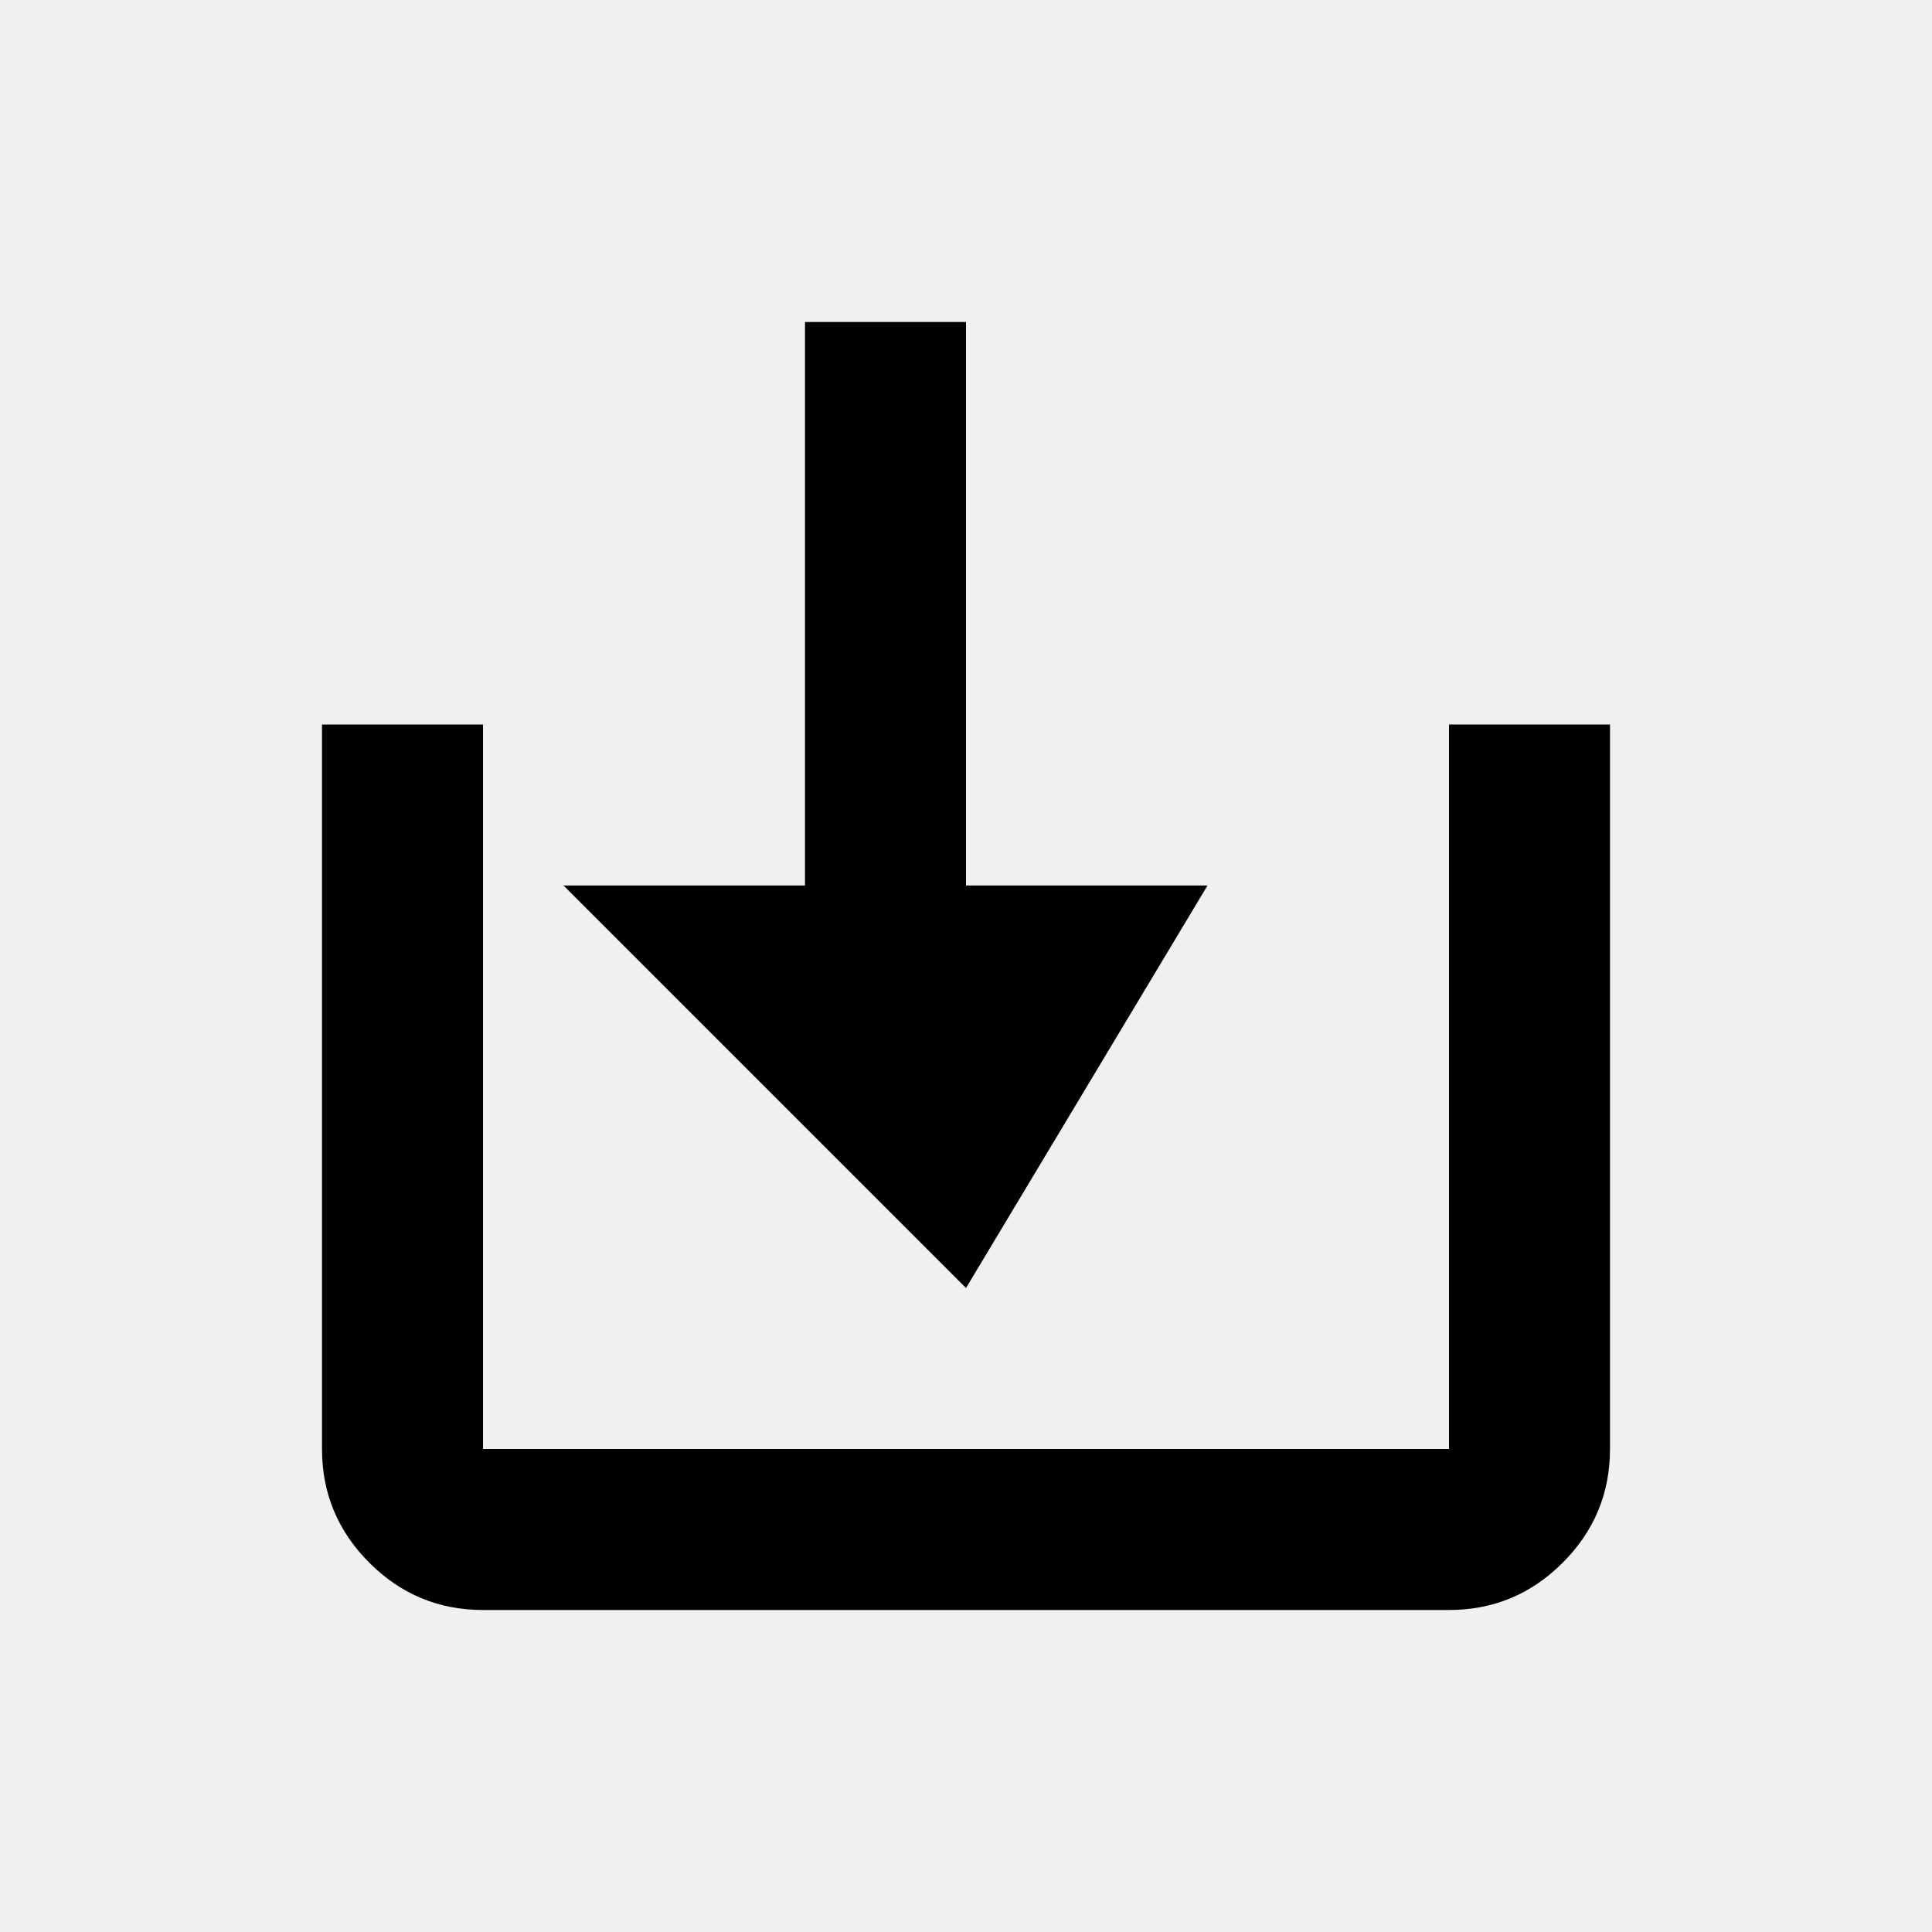
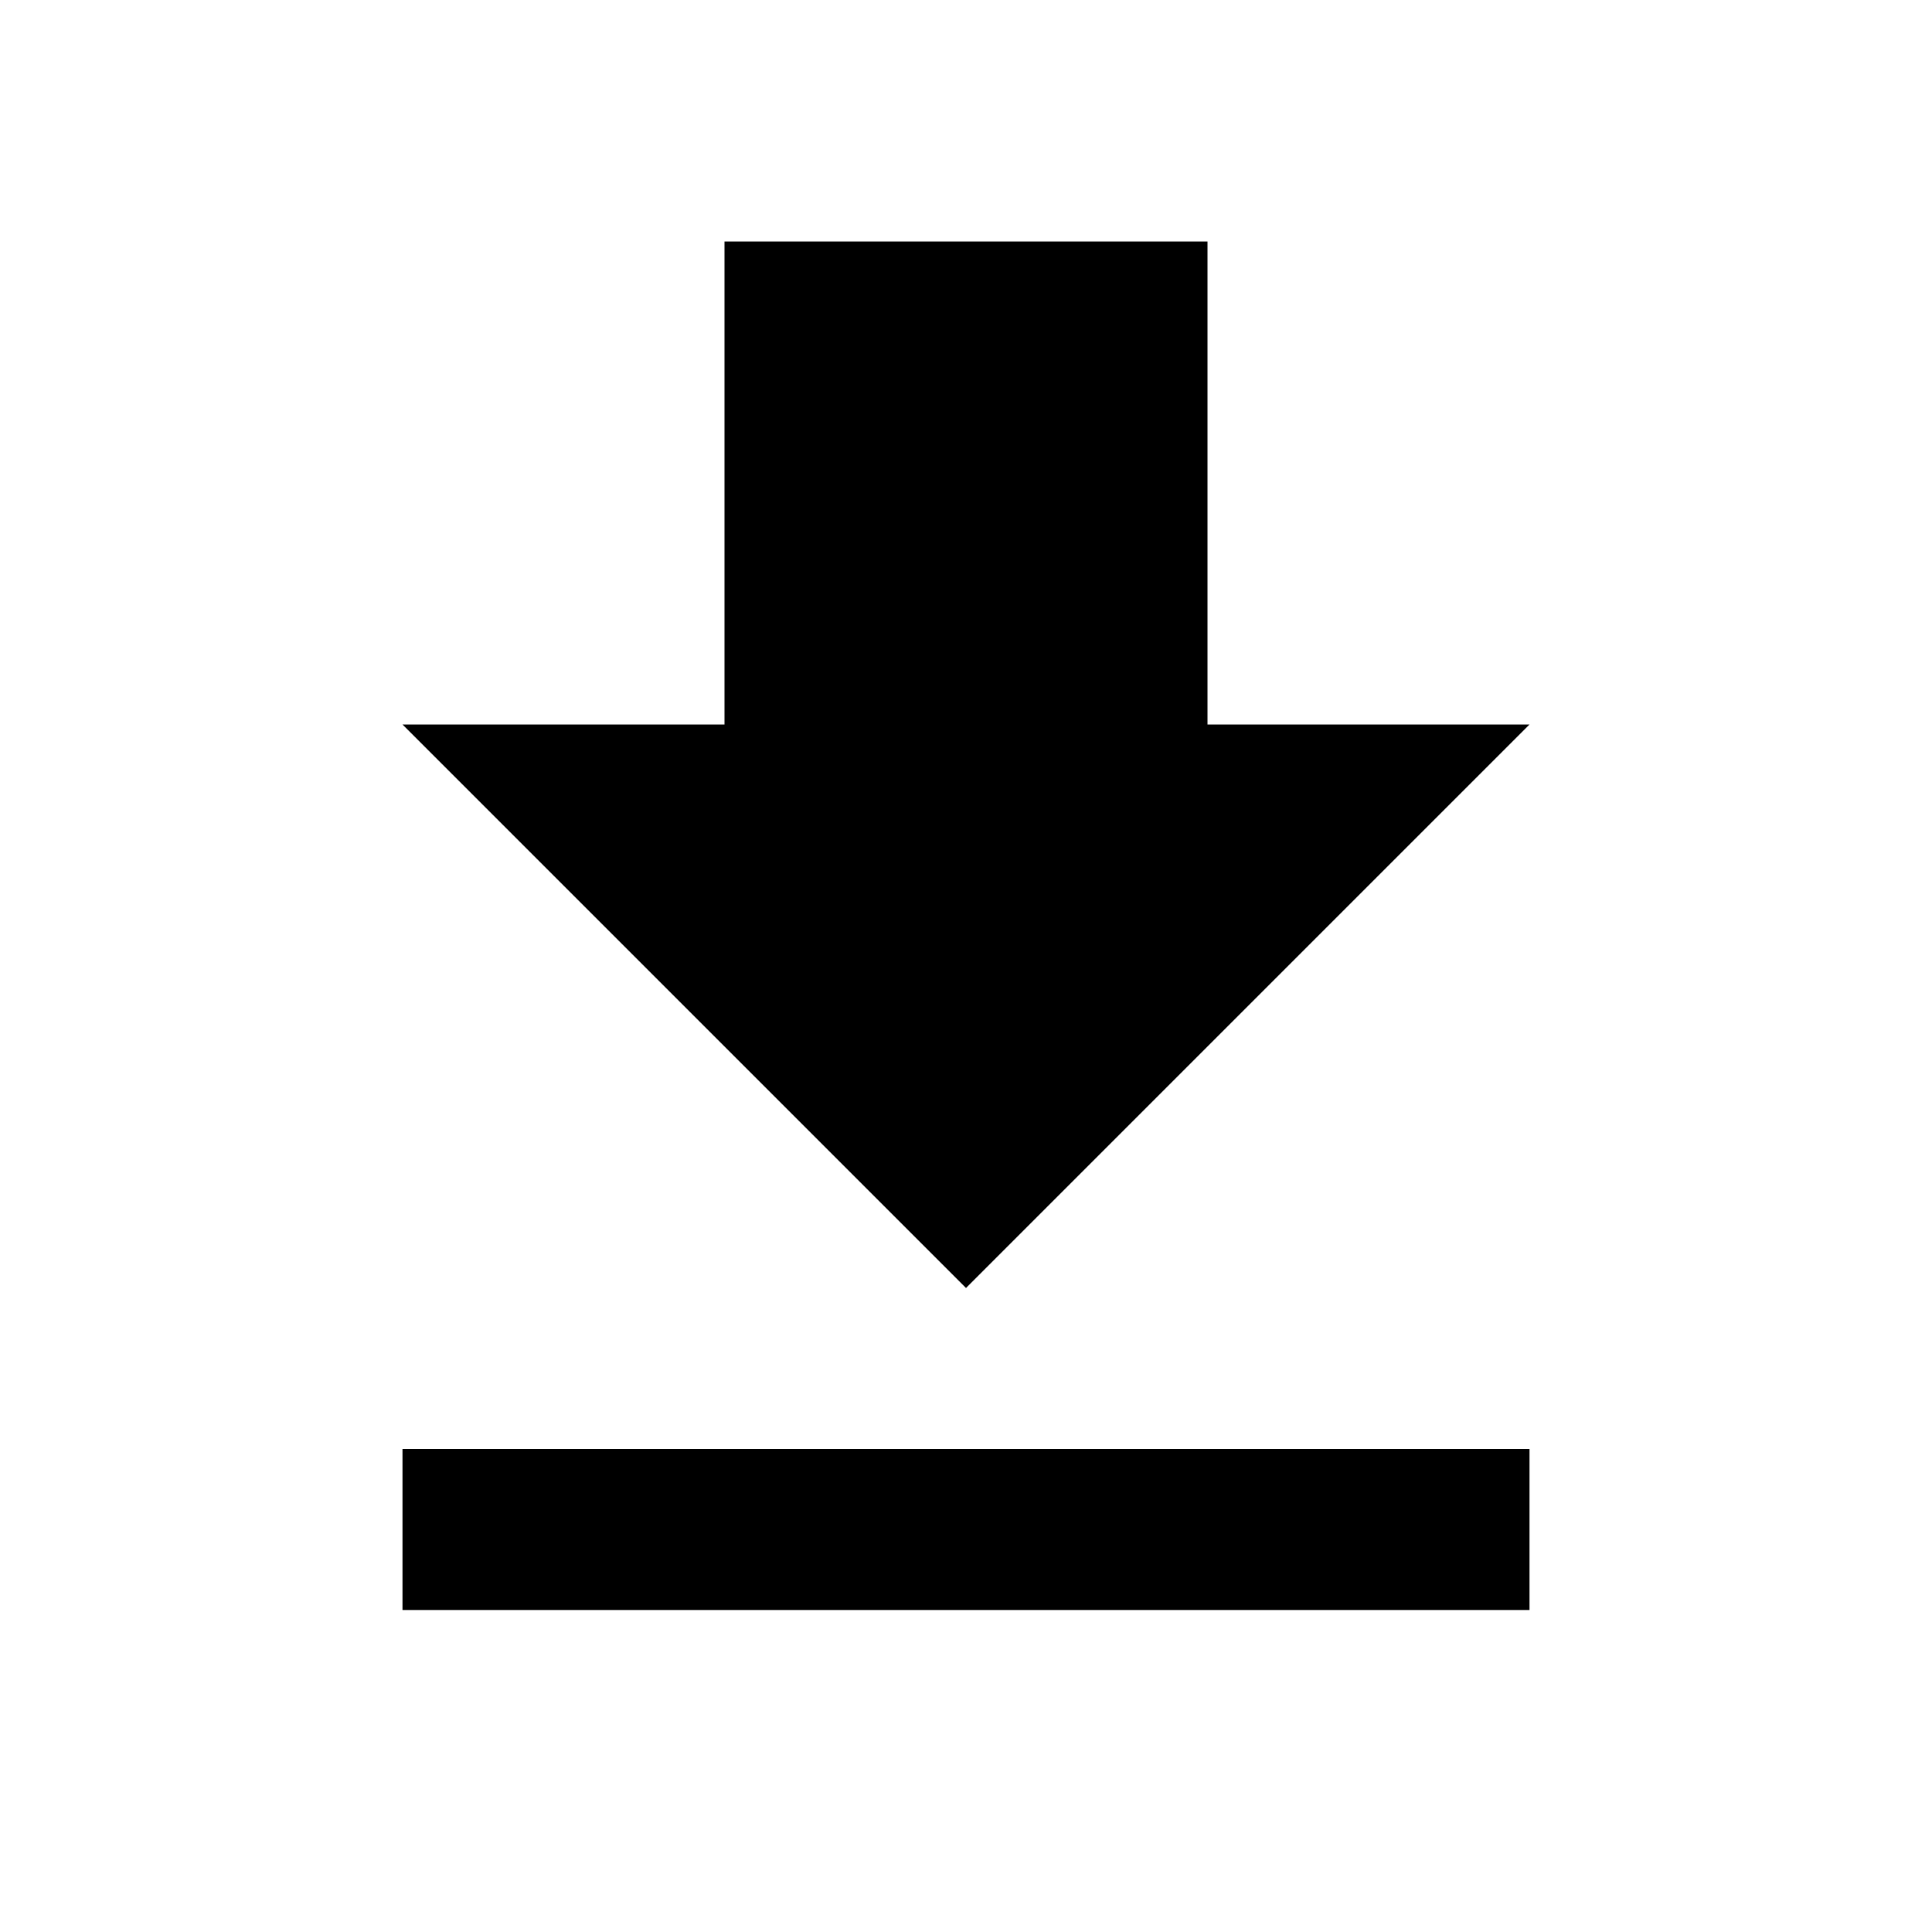
- <svg xmlns="http://www.w3.org/2000/svg" viewBox="0 0 24 24">
-   <path fill="currentColor" d="M12 16 7 11h3V4h2v7h3ZM6 20q-.825 0-1.412-.587Q4 18.825 4 18V9h2v9h12V9h2v9q0 .825-.588 1.413Q18.825 20 18 20Z" />
+ <svg xmlns="http://www.w3.org/2000/svg" enable-background="new 0 0 24 24" height="24px" viewBox="0 0 24 24" width="24px" fill="#000000">
+   <g>
+     <rect fill="#ffffff" height="24" width="24" />
+   </g>
+   <g>
+     <path d="M5,20h14v-2H5V20z M19,9h-4V3H9v6H5l7,7L19,9z" />
+   </g>
</svg>
